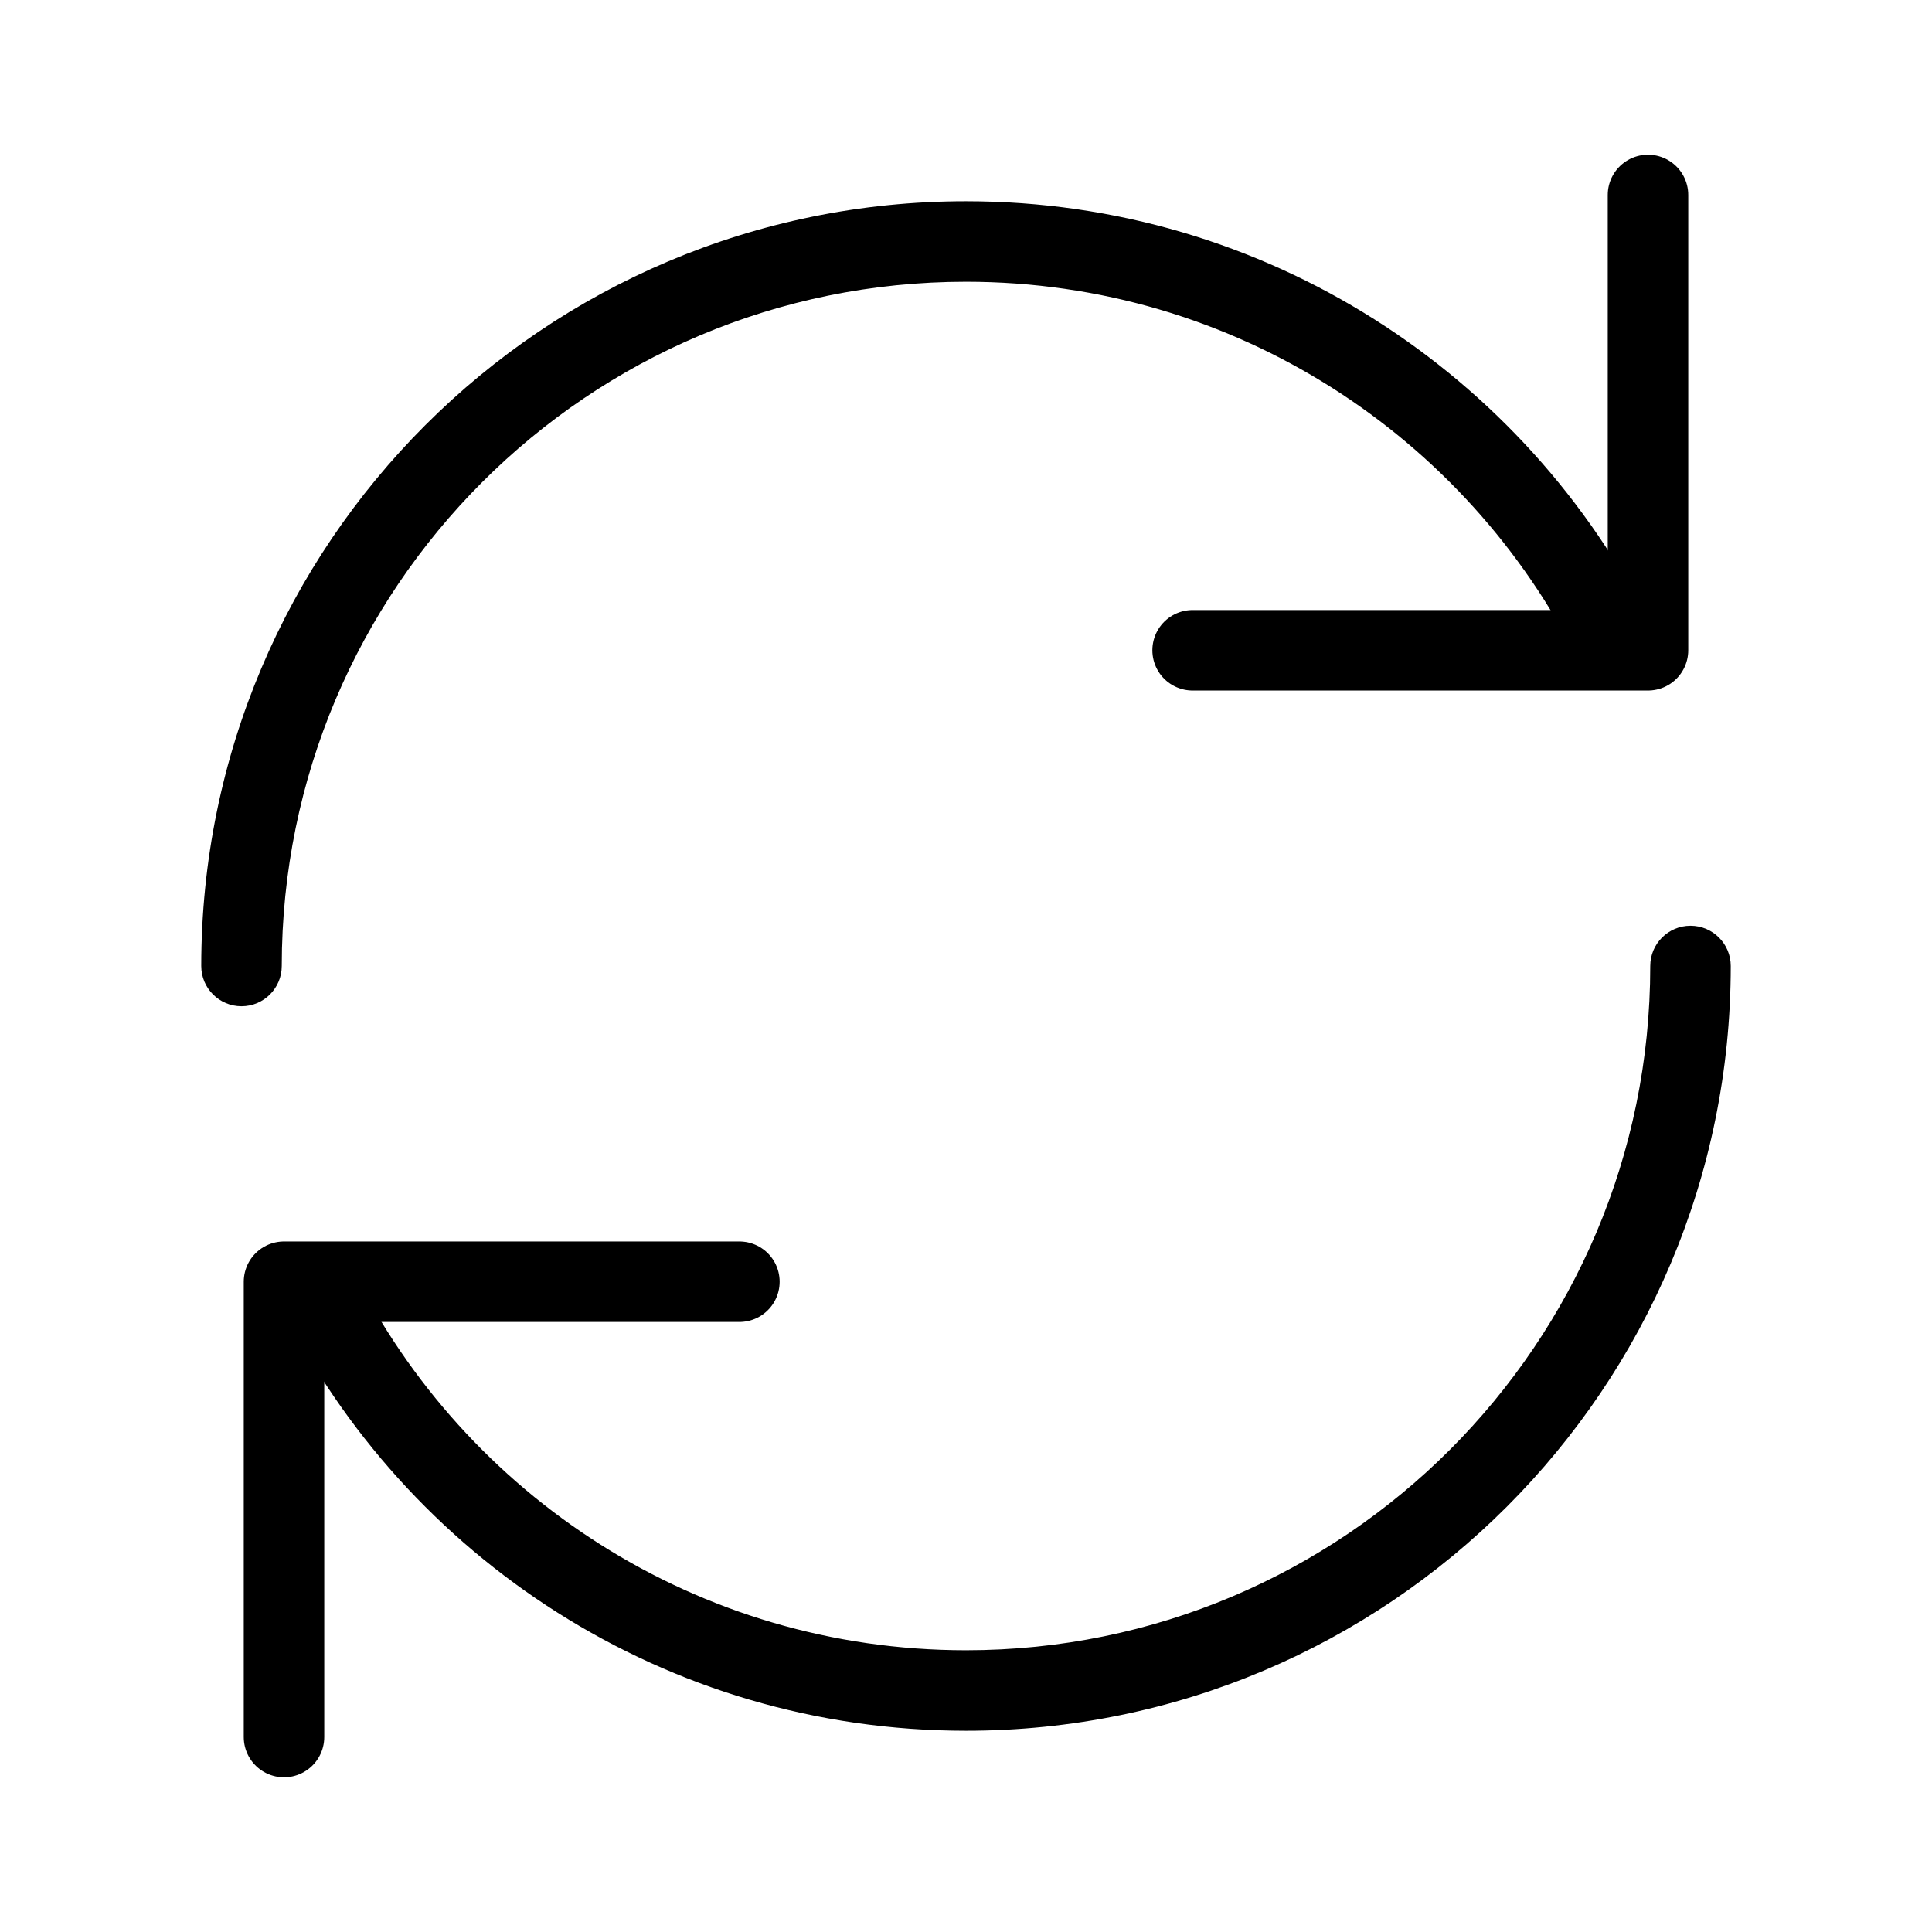
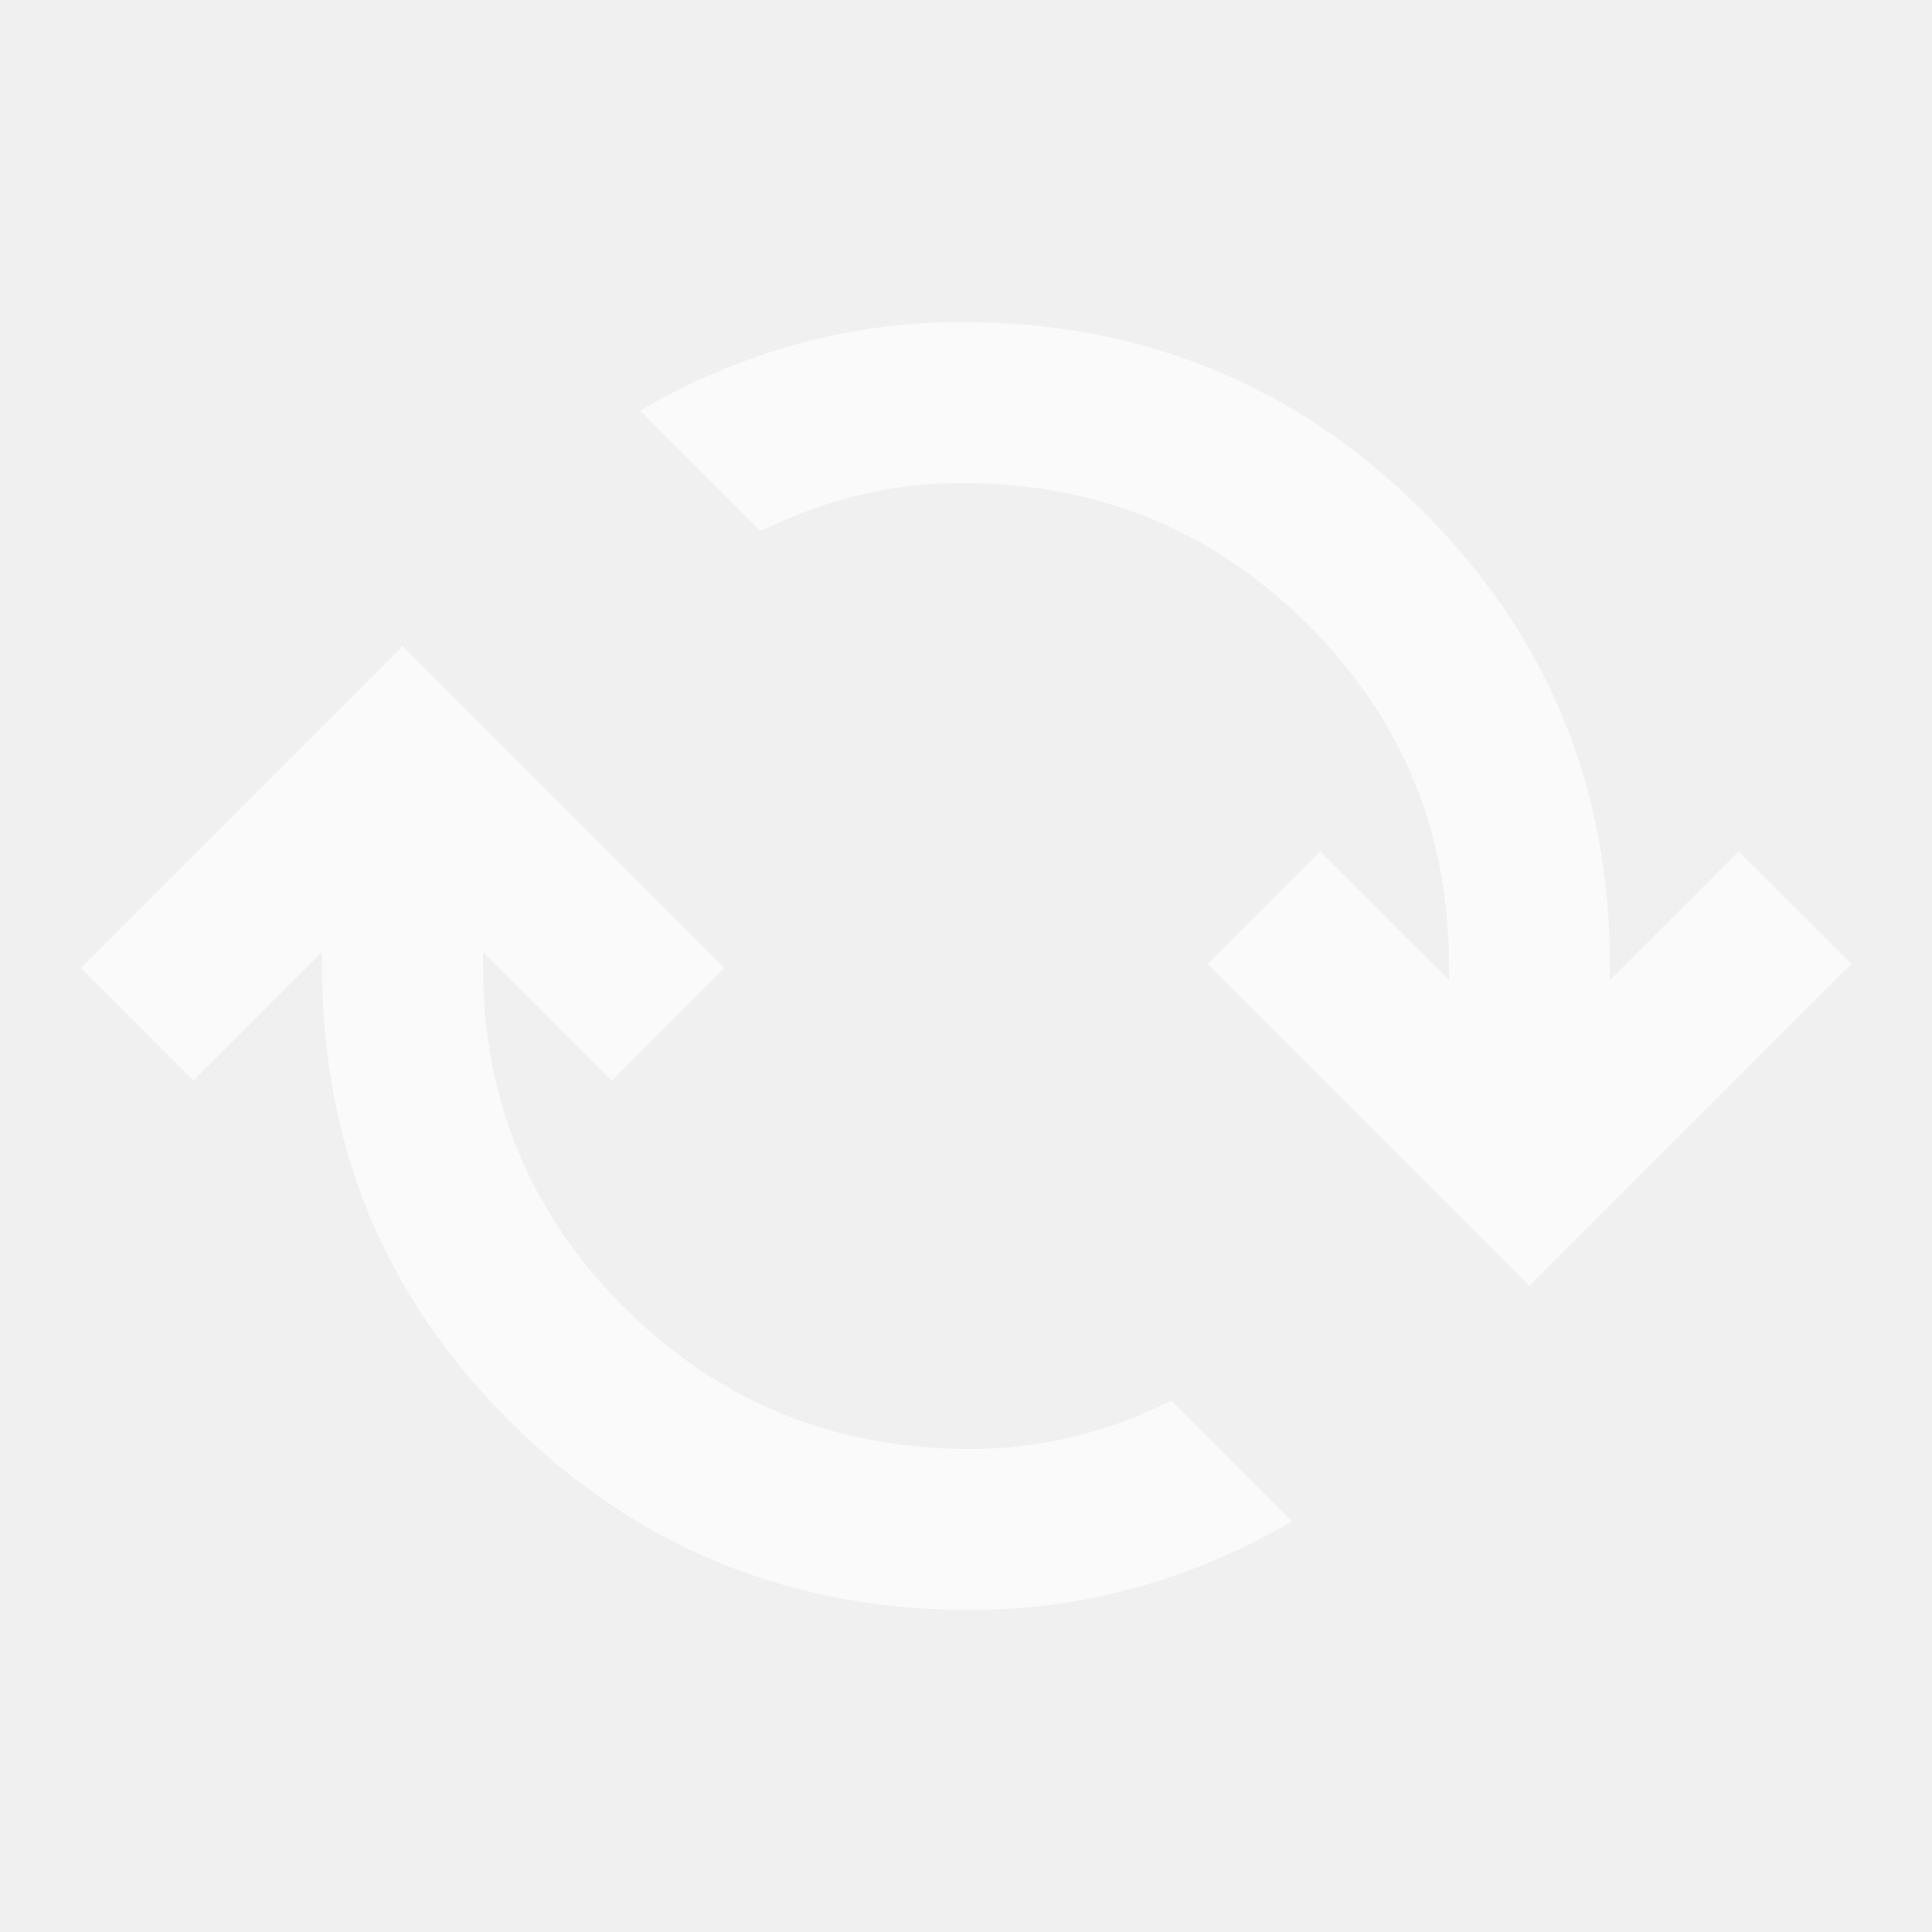
- <svg xmlns="http://www.w3.org/2000/svg" width="800px" height="800px" viewBox="0 0 24 24" fill="none">
-   <rect width="24" height="24" fill="white" />
-   <path d="M2.5 12C2.5 12.276 2.724 12.5 3 12.5C3.276 12.5 3.5 12.276 3.5 12H2.5ZM3.5 12C3.5 7.306 7.306 3.5 12 3.5V2.5C6.753 2.5 2.5 6.753 2.5 12H3.5ZM12 3.5C15.337 3.5 18.225 5.423 19.617 8.223L20.512 7.777C18.958 4.651 15.731 2.5 12 2.5V3.5Z" fill="#000000" />
-   <path d="M20.472 2.422V8.078H14.815" stroke="#000000" stroke-linecap="round" stroke-linejoin="round" />
-   <path d="M21.5 12C21.5 11.724 21.276 11.5 21 11.5C20.724 11.5 20.5 11.724 20.5 12L21.5 12ZM20.5 12C20.5 16.694 16.694 20.5 12 20.5L12 21.5C17.247 21.5 21.5 17.247 21.5 12L20.5 12ZM12 20.5C8.663 20.5 5.775 18.578 4.383 15.777L3.488 16.223C5.042 19.349 8.269 21.5 12 21.5L12 20.5Z" fill="#000000" />
-   <path d="M3.528 21.578L3.528 15.922L9.185 15.922" stroke="#000000" stroke-linecap="round" stroke-linejoin="round" />
+ <svg xmlns="http://www.w3.org/2000/svg" height="24px" viewBox="0 -960 960 960" width="24px" fill="#fafafa">
+   <path d="M482-160q-134 0-228-93t-94-227v-7l-64 64-56-56 160-160 160 160-56 56-64-64v7q0 100 70.5 170T482-240q26 0 51-6t49-18l60 60q-38 22-78 33t-82 11Zm278-161L600-481l56-56 64 64v-7q0-100-70.5-170T478-720q-26 0-51 6t-49 18l-60-60q38-22 78-33t82-11q134 0 228 93t94 227v7l64-64 56 56-160 160Z" />
</svg>
